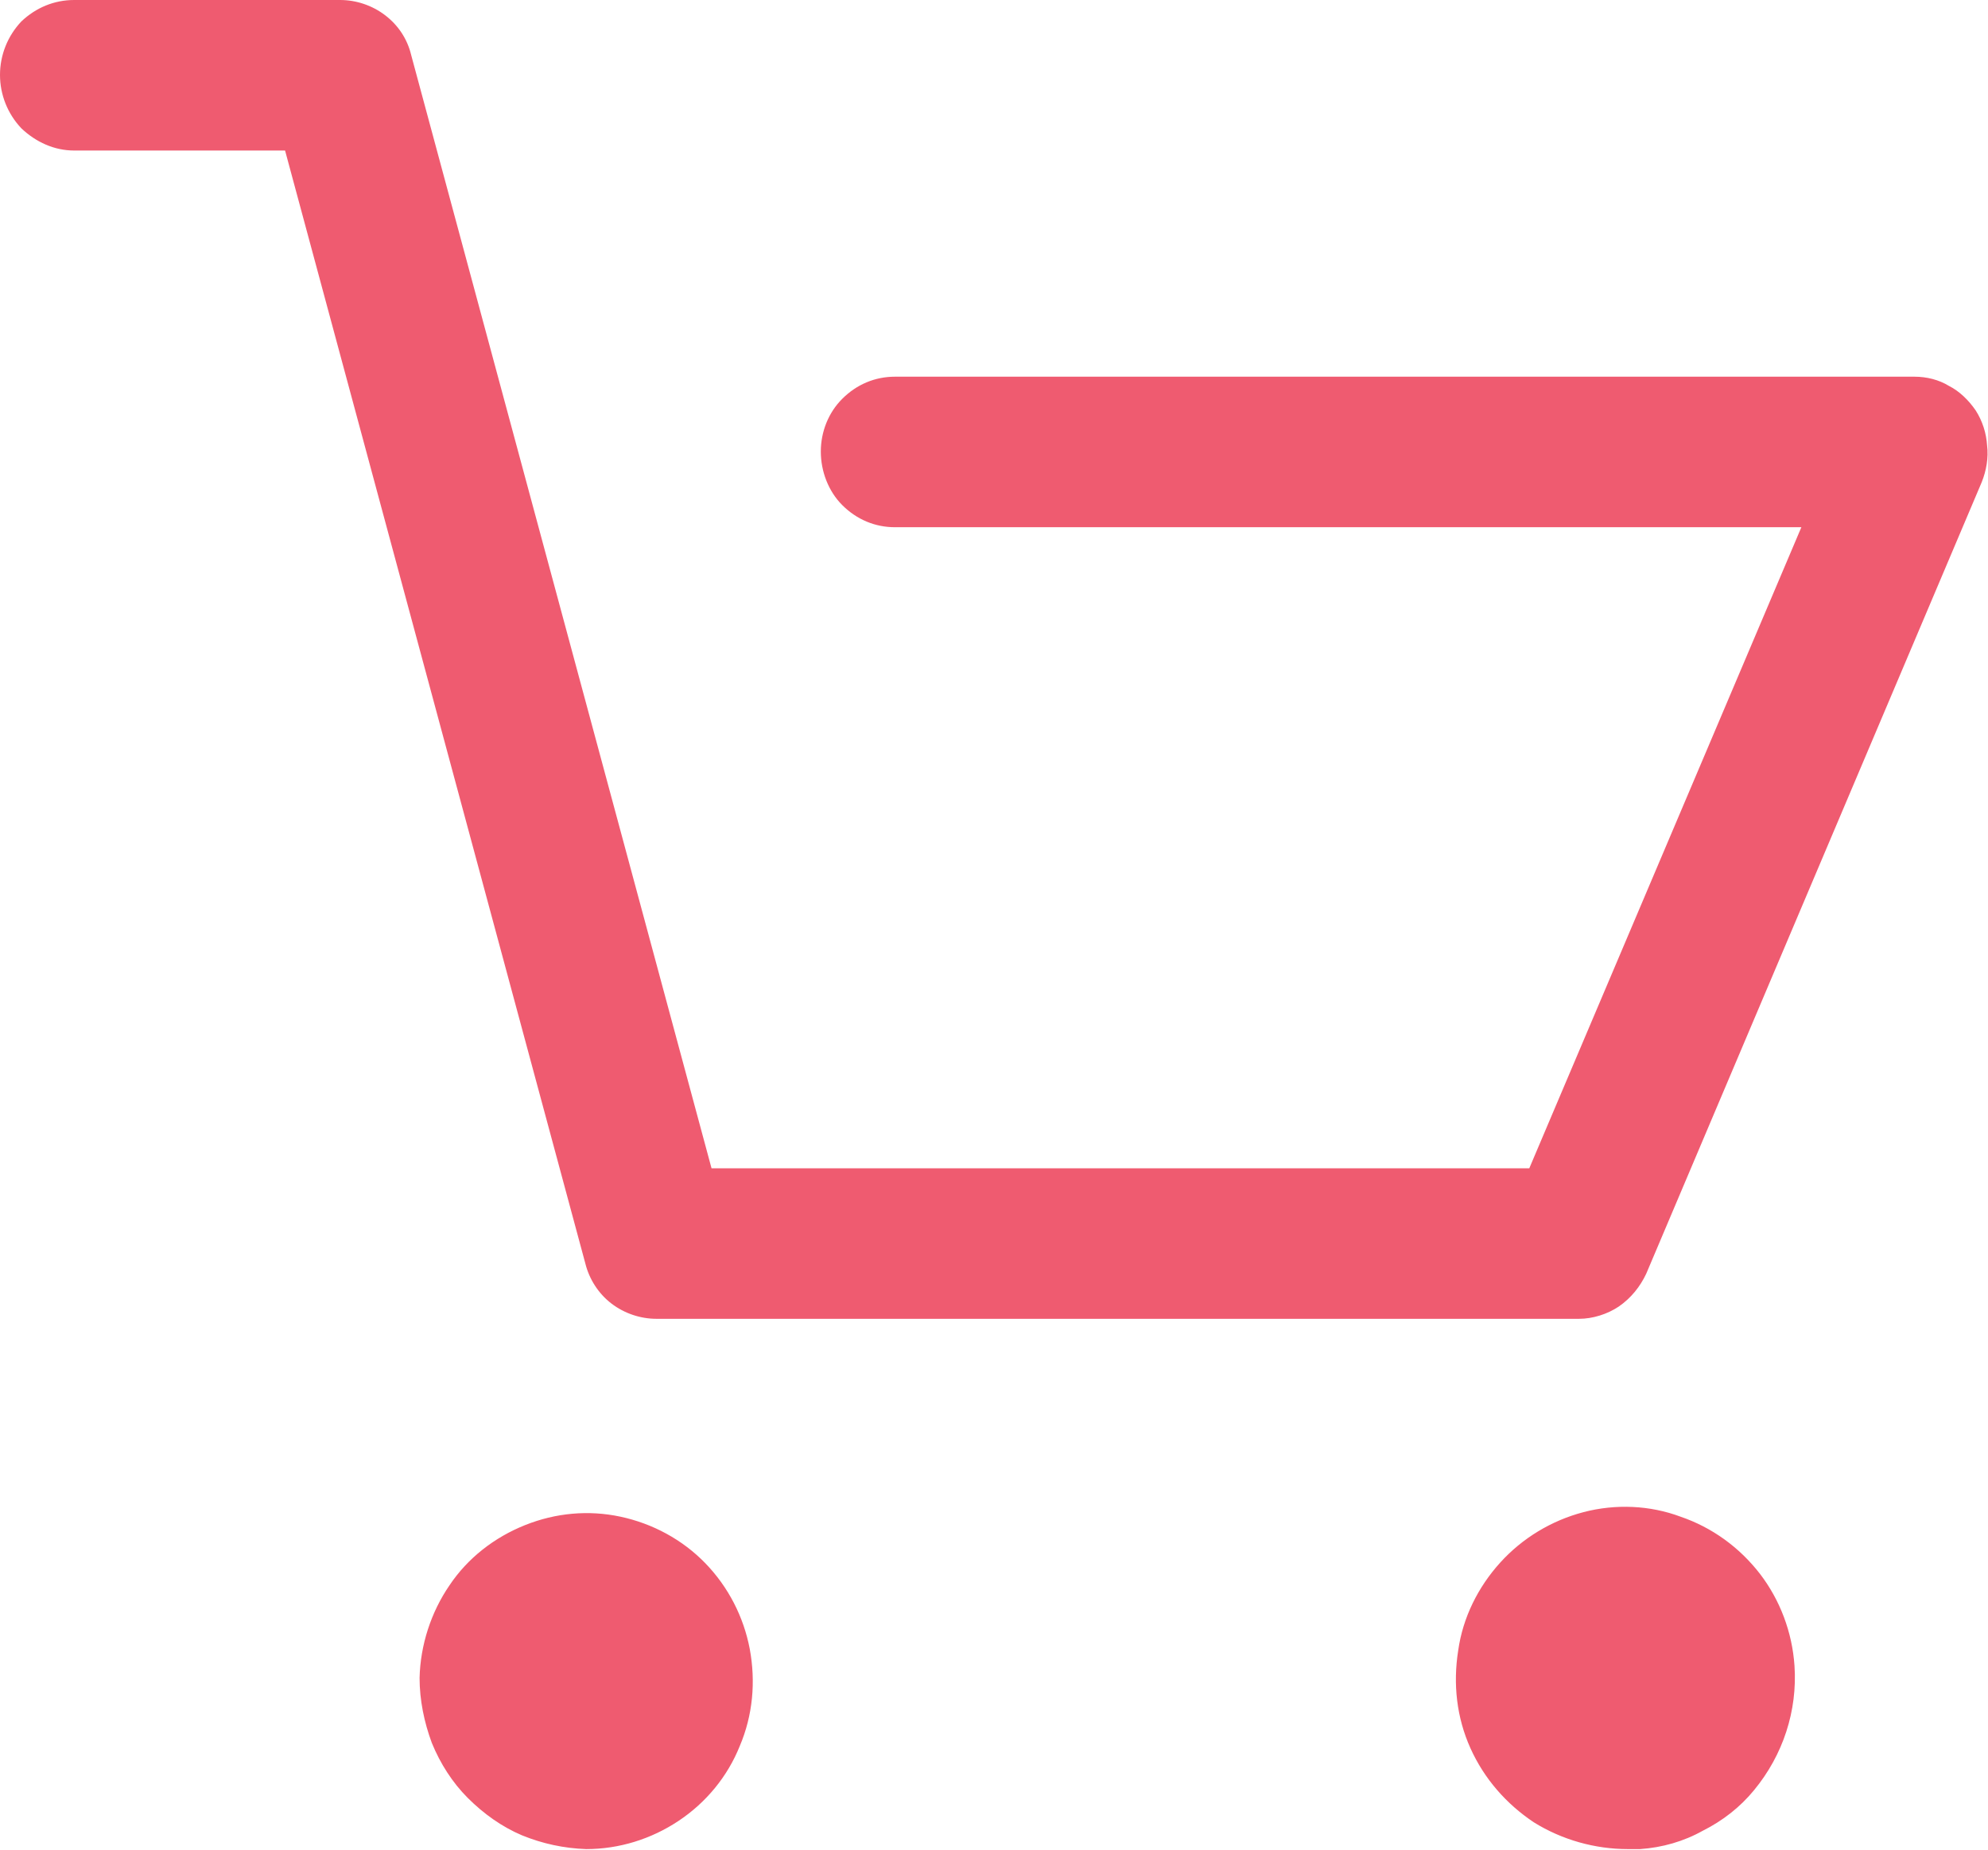
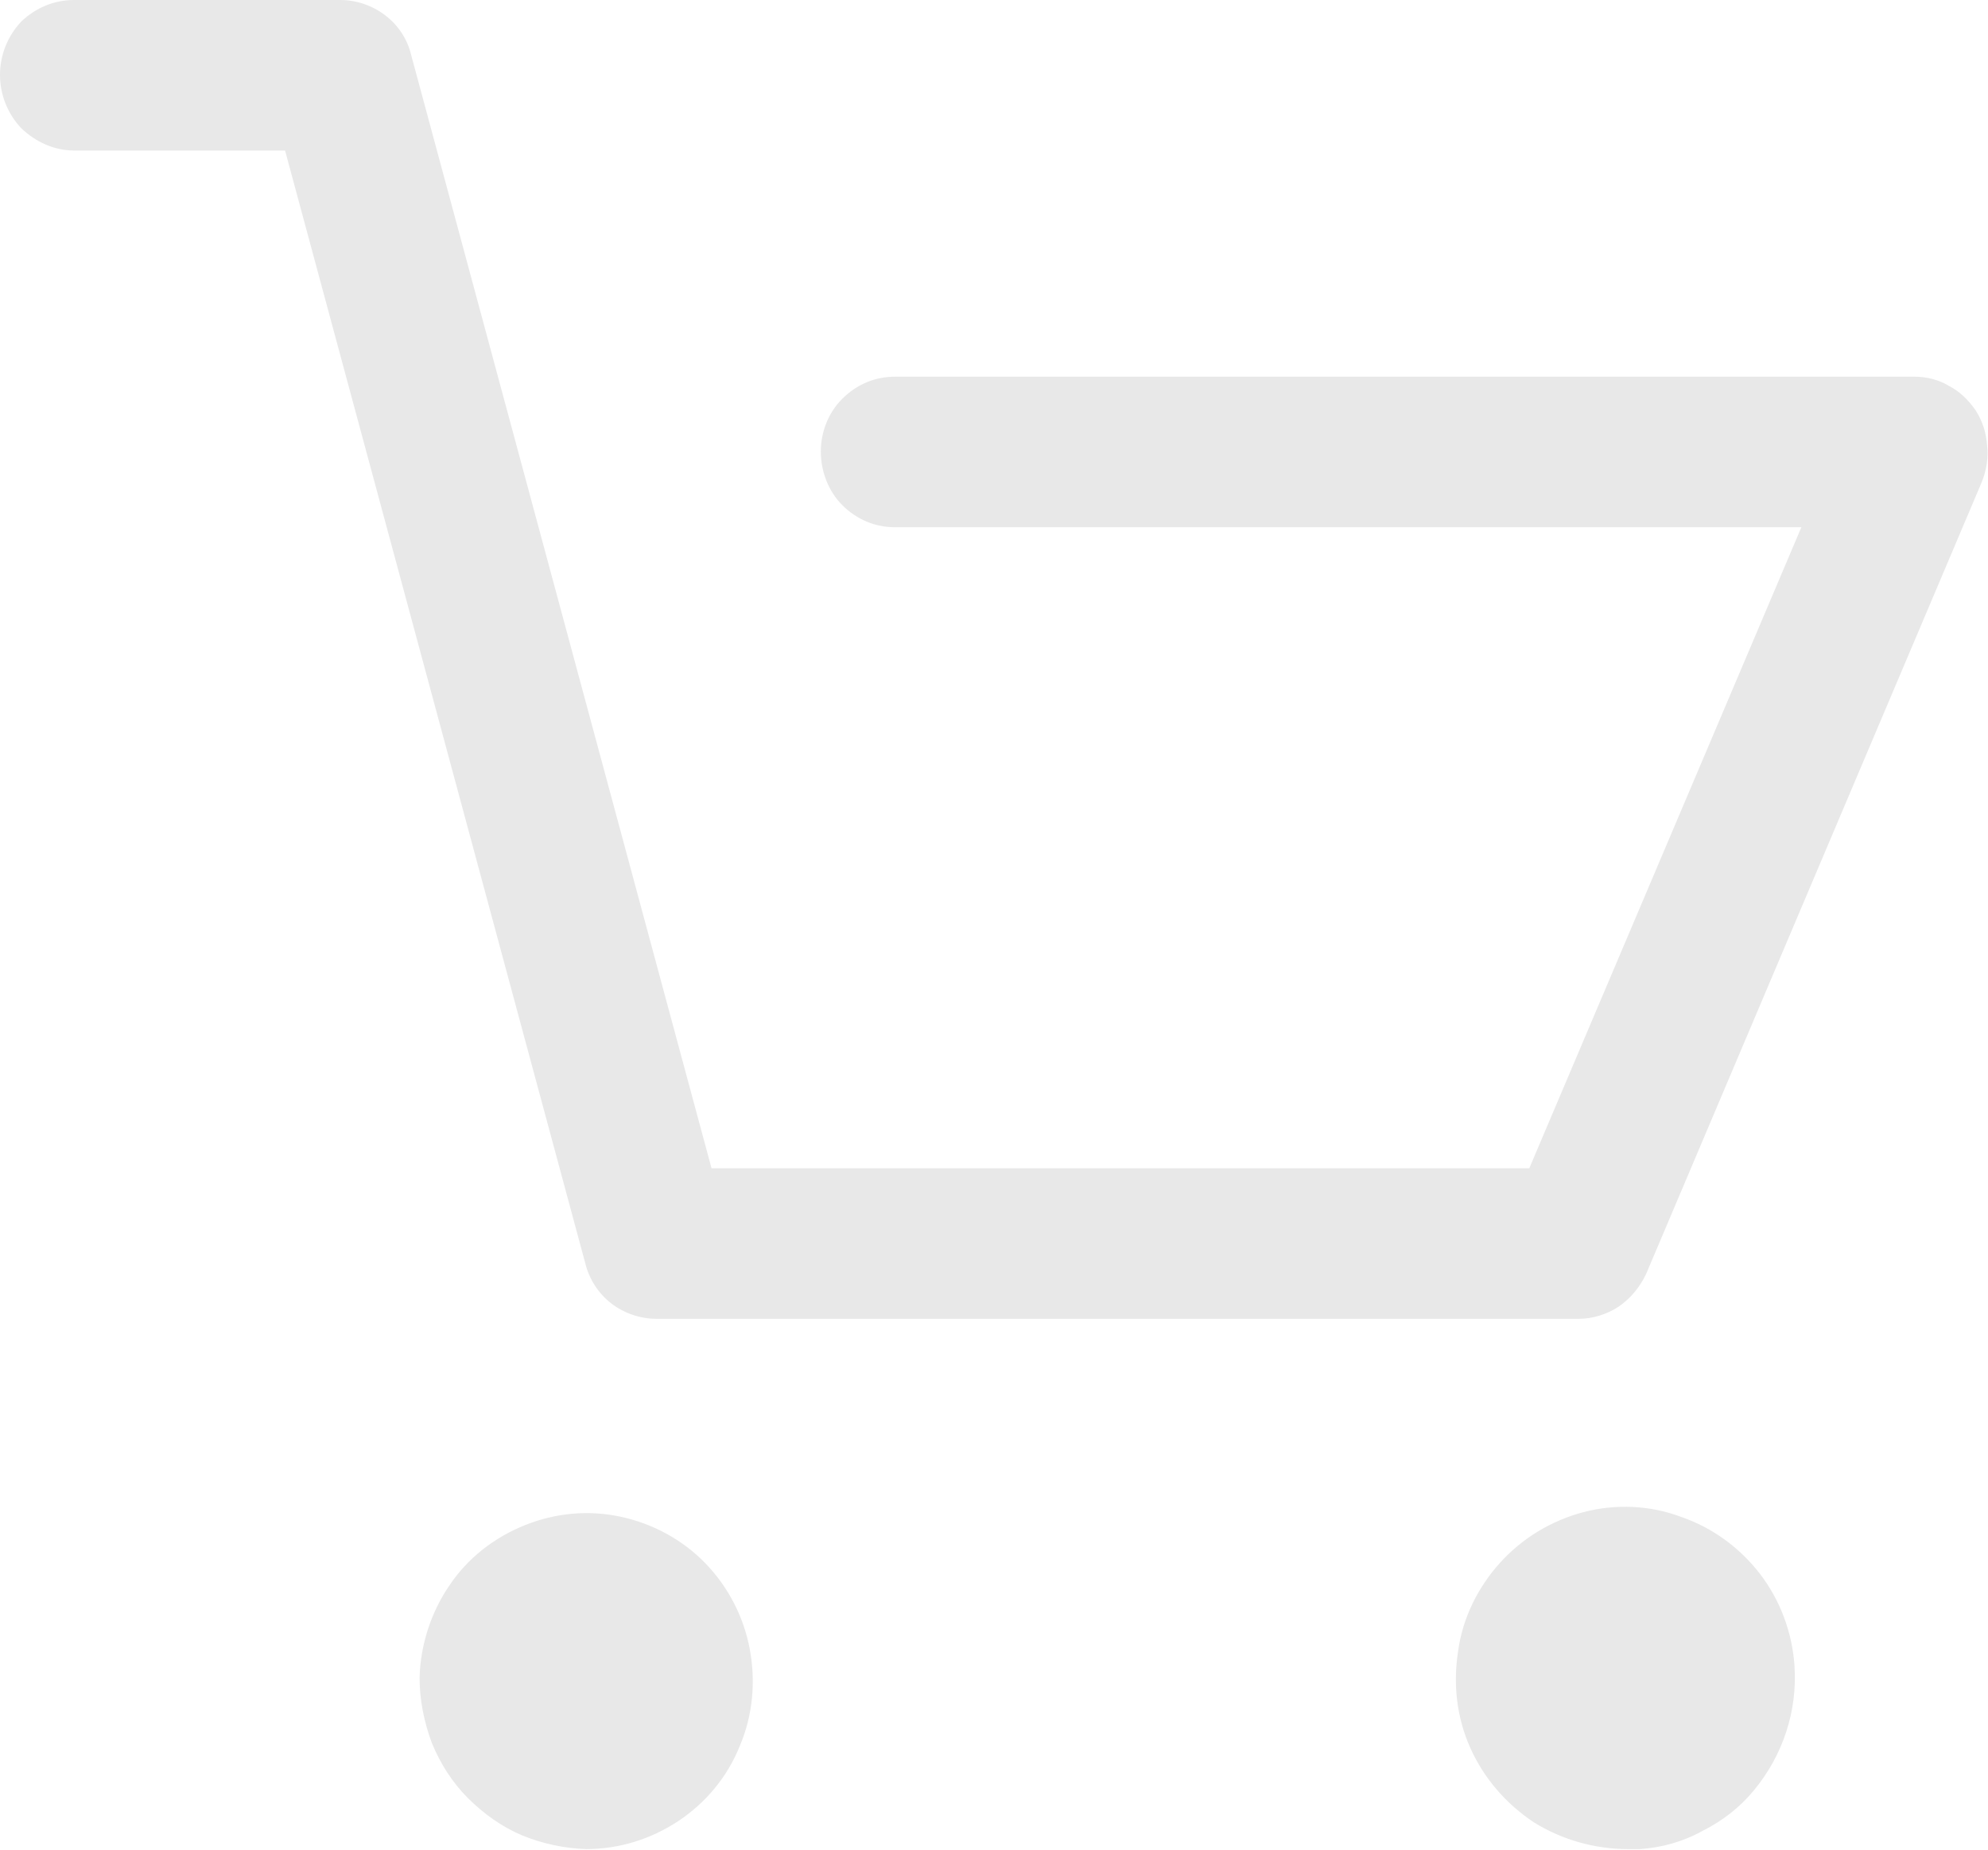
<svg xmlns="http://www.w3.org/2000/svg" width="26.012" height="24.203" viewBox="0 0 26.012 24.203" fill="none">
  <defs />
-   <path id="Forma 1 copy" d="M5.49 21.96C5.5 21.53 5.64 21.1 5.88 20.75C6.12 20.39 6.47 20.12 6.87 19.96C7.27 19.8 7.7 19.76 8.12 19.85C8.54 19.94 8.93 20.15 9.23 20.46C9.53 20.77 9.73 21.16 9.81 21.58C9.89 22.01 9.85 22.45 9.68 22.85C9.52 23.25 9.24 23.59 8.88 23.83C8.52 24.07 8.1 24.2 7.67 24.2C7.38 24.19 7.1 24.13 6.83 24.02C6.57 23.91 6.33 23.74 6.12 23.53C5.92 23.33 5.76 23.08 5.65 22.81C5.55 22.54 5.49 22.25 5.49 21.96ZM21.3 24.2C20.87 24.2 20.44 24.08 20.07 23.85C19.71 23.61 19.42 23.28 19.24 22.88C19.06 22.48 19.01 22.04 19.08 21.6C19.14 21.17 19.34 20.77 19.63 20.45C19.92 20.13 20.3 19.9 20.72 19.79C21.14 19.68 21.59 19.7 21.99 19.85C22.4 19.99 22.76 20.25 23.03 20.6C23.29 20.94 23.45 21.36 23.48 21.8C23.52 22.39 23.33 22.97 22.95 23.43C22.77 23.65 22.54 23.83 22.28 23.96C22.03 24.1 21.75 24.18 21.46 24.2L21.3 24.2ZM8.59 17.26C8.38 17.26 8.17 17.19 8 17.06C7.83 16.93 7.71 16.74 7.66 16.54L3.73 1.97L0.97 1.97C0.71 1.97 0.47 1.86 0.28 1.68C0.1 1.49 0 1.24 0 0.98C0 0.72 0.1 0.47 0.28 0.28C0.47 0.1 0.71 0 0.97 0L4.45 0C4.66 0 4.87 0.07 5.04 0.2C5.21 0.33 5.33 0.51 5.38 0.72L9.31 15.29L20.01 15.29L23.57 6.9L11.71 6.9C11.45 6.9 11.21 6.8 11.02 6.61C10.84 6.43 10.74 6.17 10.74 5.91C10.74 5.65 10.84 5.4 11.02 5.22C11.21 5.03 11.45 4.93 11.71 4.93L25.05 4.93C25.21 4.93 25.37 4.97 25.5 5.05C25.64 5.12 25.76 5.24 25.85 5.37C25.94 5.51 25.99 5.67 26 5.83C26.02 5.99 25.99 6.16 25.93 6.31L21.54 16.67C21.46 16.84 21.34 16.99 21.18 17.1C21.03 17.2 20.84 17.26 20.66 17.26L8.59 17.26Z" fill="#EF5B70" fill-opacity="1" fill-rule="nonzero" />
+   <path id="Forma 1 copy" d="M5.49 21.96C5.5 21.53 5.64 21.1 5.88 20.75C6.12 20.39 6.47 20.12 6.87 19.96C7.27 19.8 7.7 19.76 8.12 19.85C8.54 19.94 8.93 20.15 9.23 20.46C9.53 20.77 9.73 21.16 9.81 21.58C9.89 22.01 9.85 22.45 9.68 22.85C9.52 23.25 9.24 23.59 8.88 23.83C8.52 24.07 8.1 24.2 7.67 24.2C7.38 24.19 7.1 24.13 6.83 24.02C6.57 23.91 6.33 23.74 6.12 23.53C5.92 23.33 5.76 23.08 5.65 22.81C5.55 22.54 5.49 22.25 5.49 21.96ZM21.3 24.2C20.87 24.2 20.44 24.08 20.07 23.85C19.71 23.61 19.42 23.28 19.24 22.88C19.06 22.48 19.01 22.04 19.08 21.6C19.14 21.17 19.34 20.77 19.63 20.45C19.92 20.13 20.3 19.9 20.72 19.79C21.14 19.68 21.59 19.7 21.99 19.85C22.4 19.99 22.76 20.25 23.03 20.6C23.29 20.94 23.45 21.36 23.48 21.8C23.52 22.39 23.33 22.97 22.95 23.43C22.77 23.65 22.54 23.83 22.28 23.96C22.03 24.1 21.75 24.18 21.46 24.2L21.3 24.2ZM8.59 17.26C8.38 17.26 8.17 17.19 8 17.06C7.83 16.93 7.71 16.74 7.66 16.54L3.73 1.97L0.97 1.97C0.71 1.97 0.47 1.86 0.28 1.68C0.1 1.49 0 1.24 0 0.98C0 0.72 0.1 0.47 0.28 0.28C0.47 0.1 0.71 0 0.97 0L4.45 0C4.66 0 4.87 0.07 5.04 0.2C5.21 0.33 5.33 0.51 5.38 0.72L9.31 15.29L20.01 15.29L23.57 6.9L11.71 6.9C11.45 6.9 11.21 6.8 11.02 6.61C10.84 6.43 10.74 6.17 10.74 5.91C10.74 5.65 10.84 5.4 11.02 5.22C11.21 5.03 11.45 4.93 11.71 4.93L25.05 4.93C25.21 4.93 25.37 4.97 25.5 5.05C25.64 5.12 25.76 5.24 25.85 5.37C25.94 5.51 25.99 5.67 26 5.83C26.02 5.99 25.99 6.16 25.93 6.31L21.54 16.67C21.46 16.84 21.34 16.99 21.18 17.1C21.03 17.2 20.84 17.26 20.66 17.26L8.59 17.26Z" fill="#E8E8E8" fill-opacity="1" fill-rule="nonzero" />
</svg>
